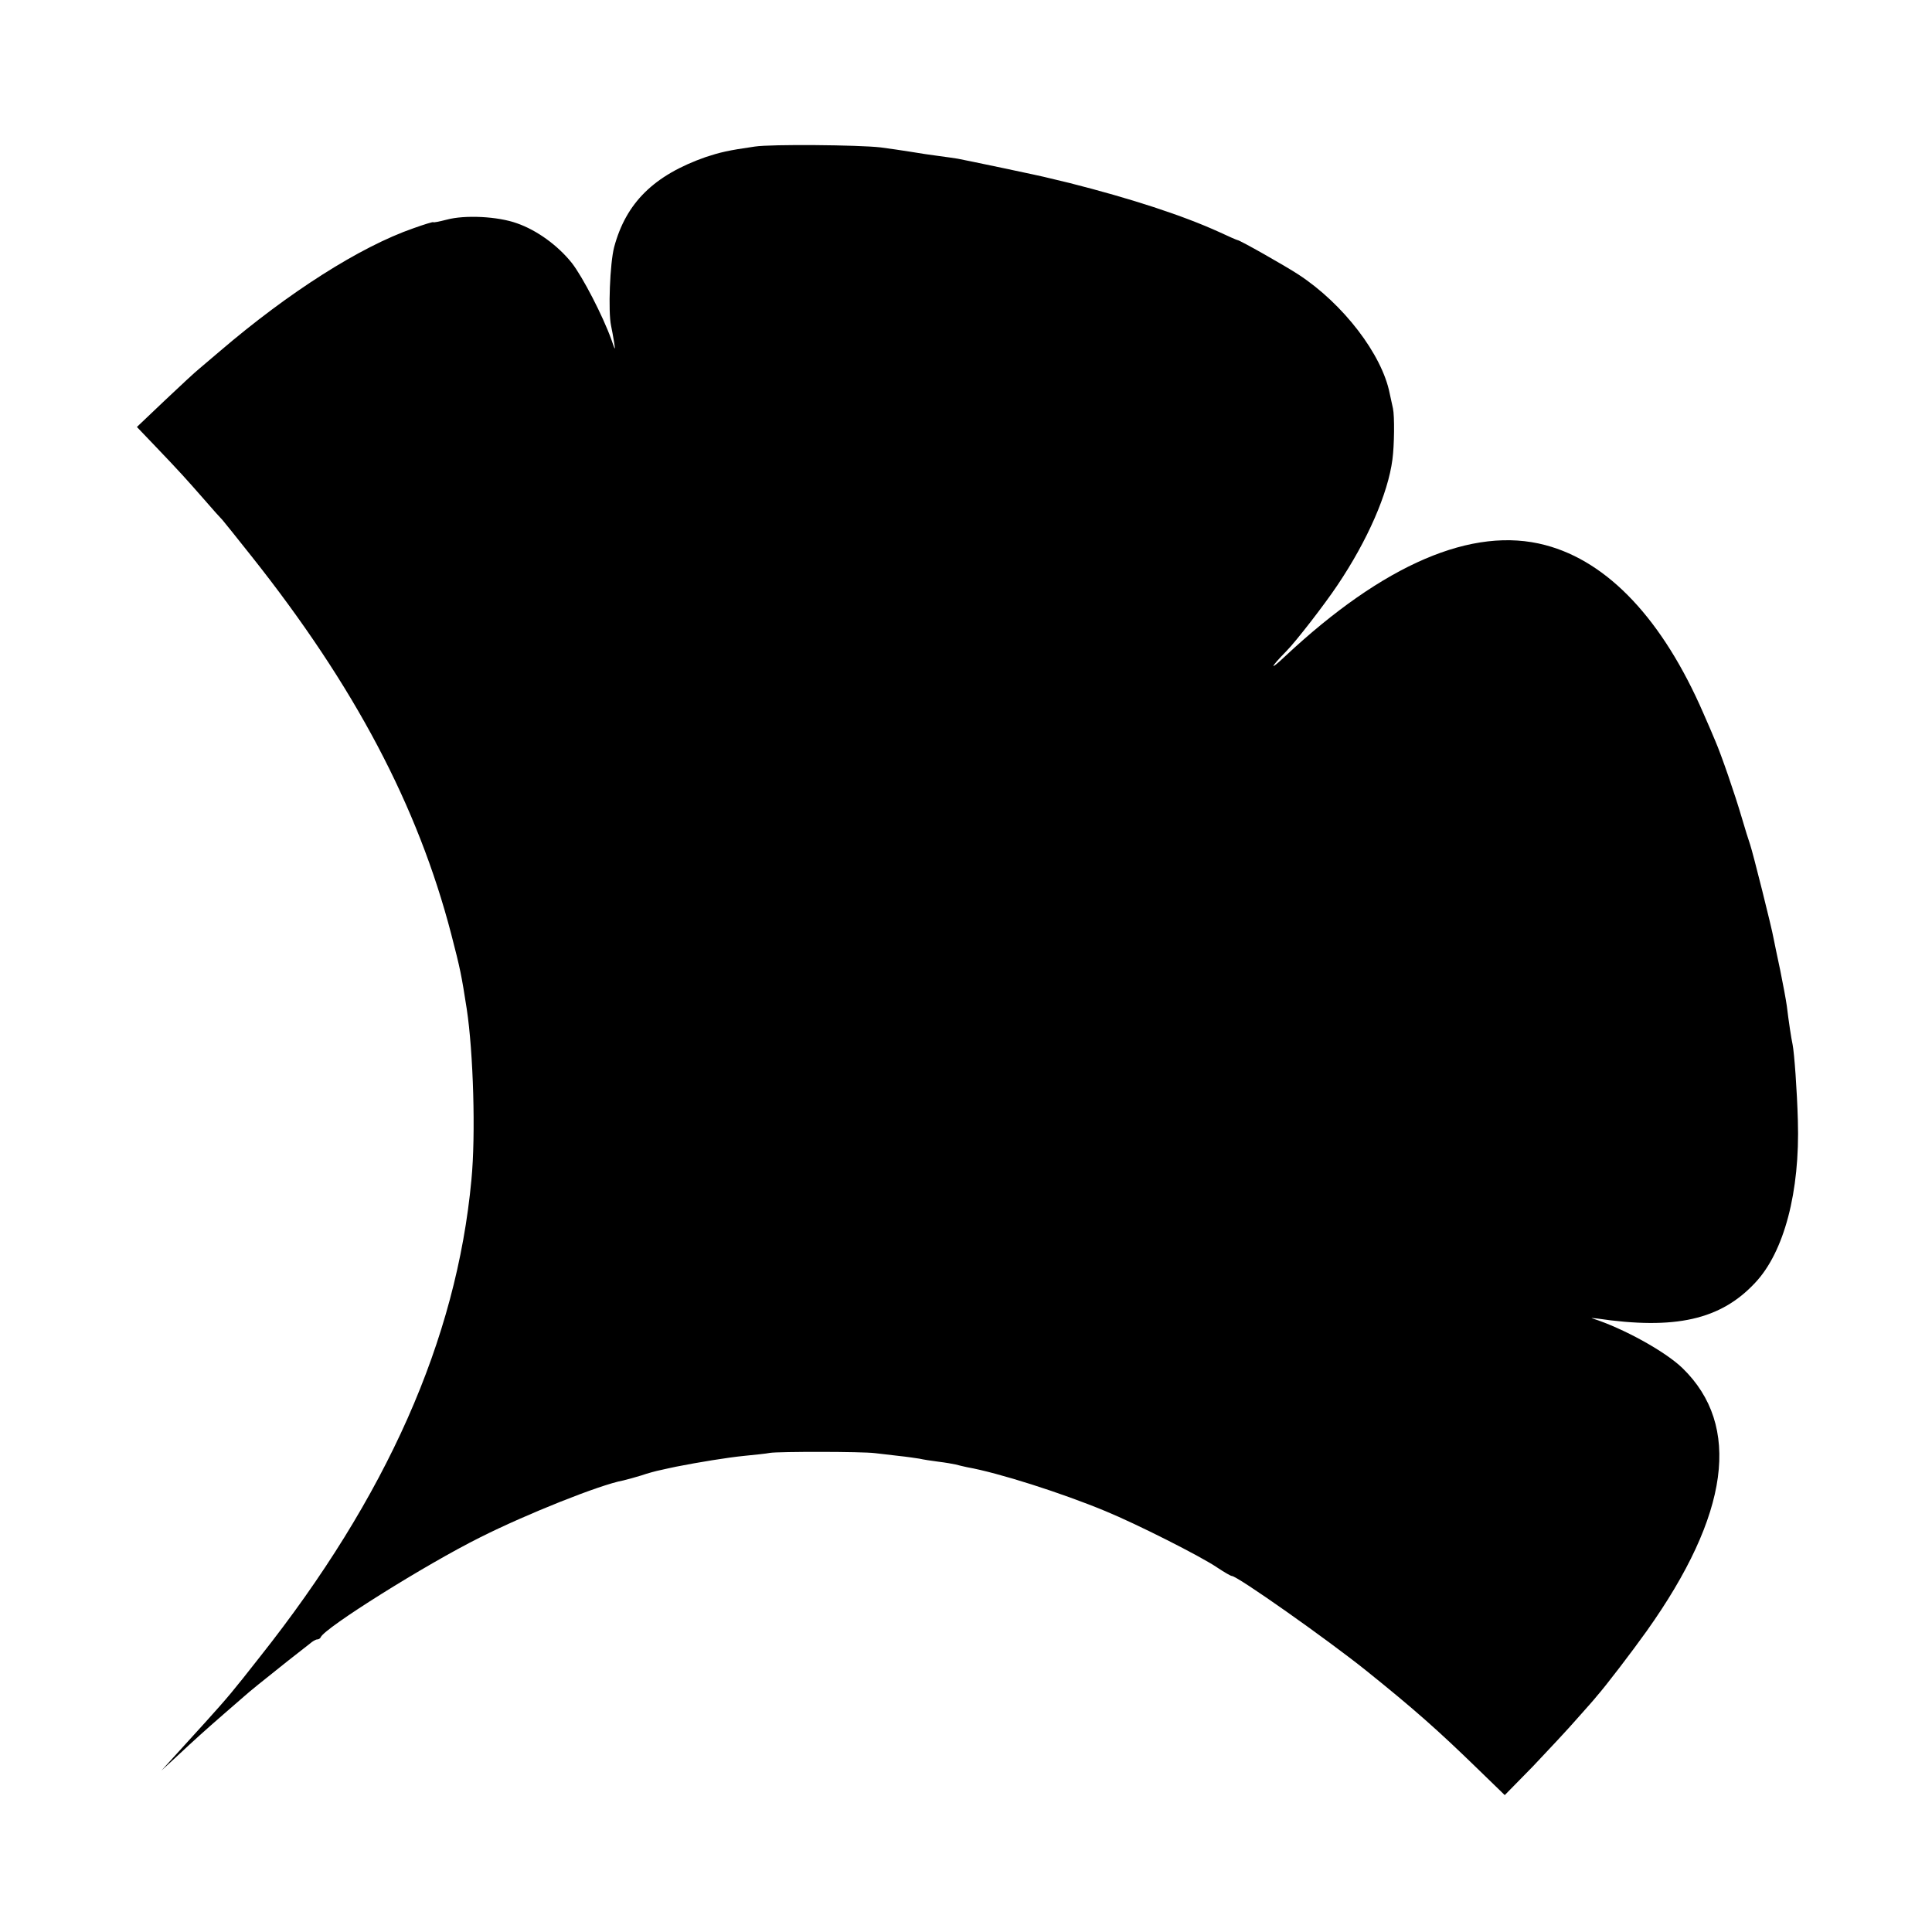
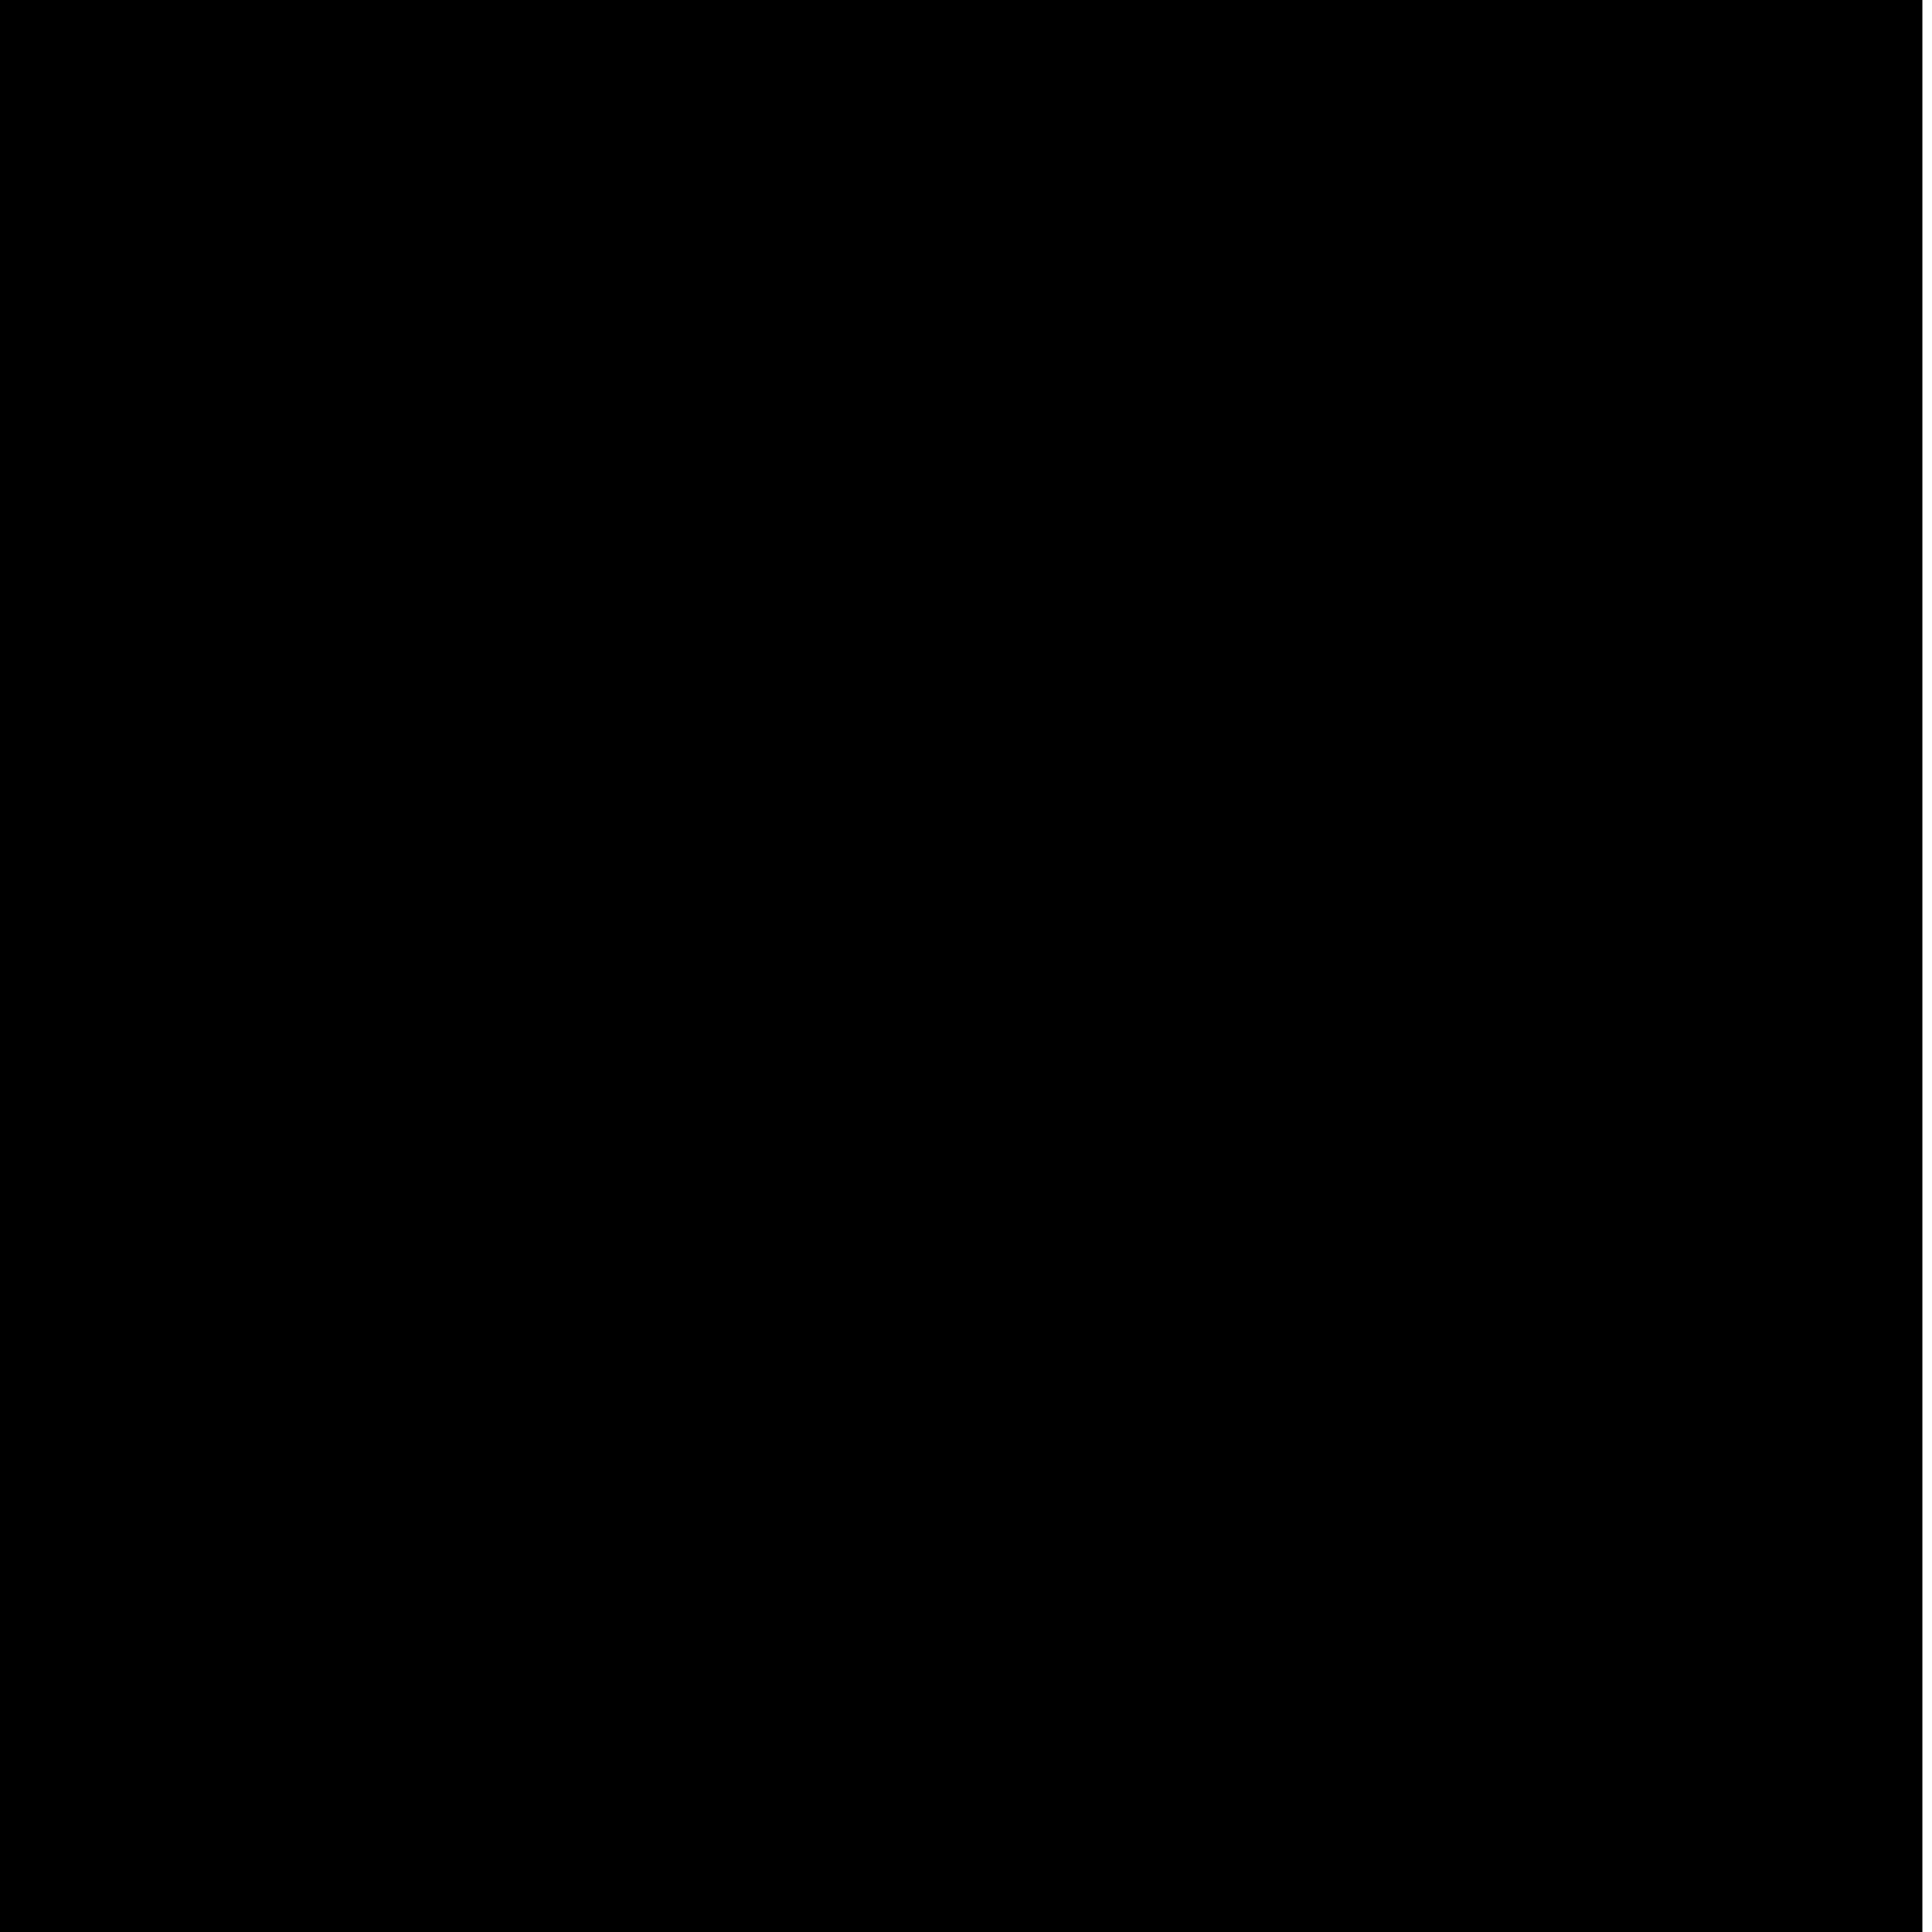
- <svg xmlns="http://www.w3.org/2000/svg" version="1.0" width="700pt" height="700pt" viewBox="0 0 700 700" preserveAspectRatio="xMidYMid meet">
-   <g transform="translate(0,700) scale(0.1,-0.1)" fill="#000000" stroke="none">
-     <path d="M2735 6469 c-98 -14 -126 -21 -178 -38 -188 -66 -289 -166 -332 -327 -15 -58 -22 -232 -11 -284 3 -14 8 -41 11 -60 5 -32 4 -31 -10 10 -31 86 -104 227 -143 277 -51 64 -127 119 -199 144 -69 25 -189 31 -255 13 -27 -7 -48 -11 -48 -9 0 2 -33 -8 -72 -22 -193 -67 -452 -232 -702 -446 -27 -23 -60 -51 -73 -62 -14 -11 -70 -63 -126 -116 l-101 -96 66 -69 c90 -94 114 -121 178 -194 30 -35 60 -68 66 -74 5 -6 53 -65 105 -131 374 -471 603 -905 724 -1370 33 -127 37 -148 56 -270 24 -157 33 -457 17 -620 -54 -579 -307 -1149 -767 -1729 -98 -125 -114 -144 -196 -235 -54 -59 -60 -66 -120 -132 l-40 -44 50 46 c76 71 104 96 175 158 36 31 70 61 76 66 14 13 72 60 154 125 36 28 73 57 83 65 9 8 21 15 26 15 5 0 11 3 13 8 14 34 381 264 578 362 167 84 435 191 518 206 13 3 42 11 65 18 23 8 56 17 72 20 17 4 41 9 55 12 81 16 185 33 245 39 39 4 81 8 95 11 32 5 334 5 380 -1 19 -2 58 -7 86 -10 29 -3 62 -8 75 -10 13 -3 44 -8 69 -11 25 -3 53 -8 62 -10 10 -3 29 -7 42 -10 113 -20 342 -93 501 -159 112 -46 346 -164 406 -205 24 -16 48 -30 52 -30 20 0 346 -230 487 -343 173 -139 259 -215 403 -355 l99 -96 102 104 c55 58 128 136 161 174 33 37 65 73 70 80 32 36 129 163 181 236 301 423 344 745 130 953 -63 61 -216 145 -326 180 -8 2 -1 2 15 0 284 -42 449 -5 574 129 105 111 163 330 155 588 -3 110 -13 245 -19 275 -5 23 -14 82 -21 140 -3 22 -14 81 -24 130 -11 50 -21 101 -24 115 -6 36 -75 311 -85 340 -5 14 -19 59 -31 100 -24 82 -74 227 -95 275 -7 17 -26 62 -43 100 -147 339 -345 550 -573 610 -263 70 -586 -69 -944 -404 -57 -54 -54 -41 5 19 35 35 140 171 186 240 109 162 183 332 199 455 7 51 8 158 2 185 -2 8 -7 33 -12 55 -28 141 -168 324 -330 430 -47 31 -213 125 -221 125 -2 0 -32 13 -66 29 -134 61 -322 122 -543 178 -33 8 -67 16 -75 18 -25 7 -303 65 -330 70 -14 2 -45 7 -70 10 -25 3 -70 10 -100 15 -30 5 -80 12 -110 16 -79 9 -396 12 -455 3z" />
+ <svg xmlns="http://www.w3.org/2000/svg" version="1.0" width="201pt" height="201pt" viewBox="0 0 201 201" preserveAspectRatio="xMidYMid meet">
+   <g transform="translate(0,201) scale(0.1,-0.1)" fill="#000000" stroke="none">
+     <path d="M0 1005 l0 -1005 1000 0 1000 0 0 1005 0 1005 -1000 0 -1000 0 0 -1005z" />
  </g>
</svg>
